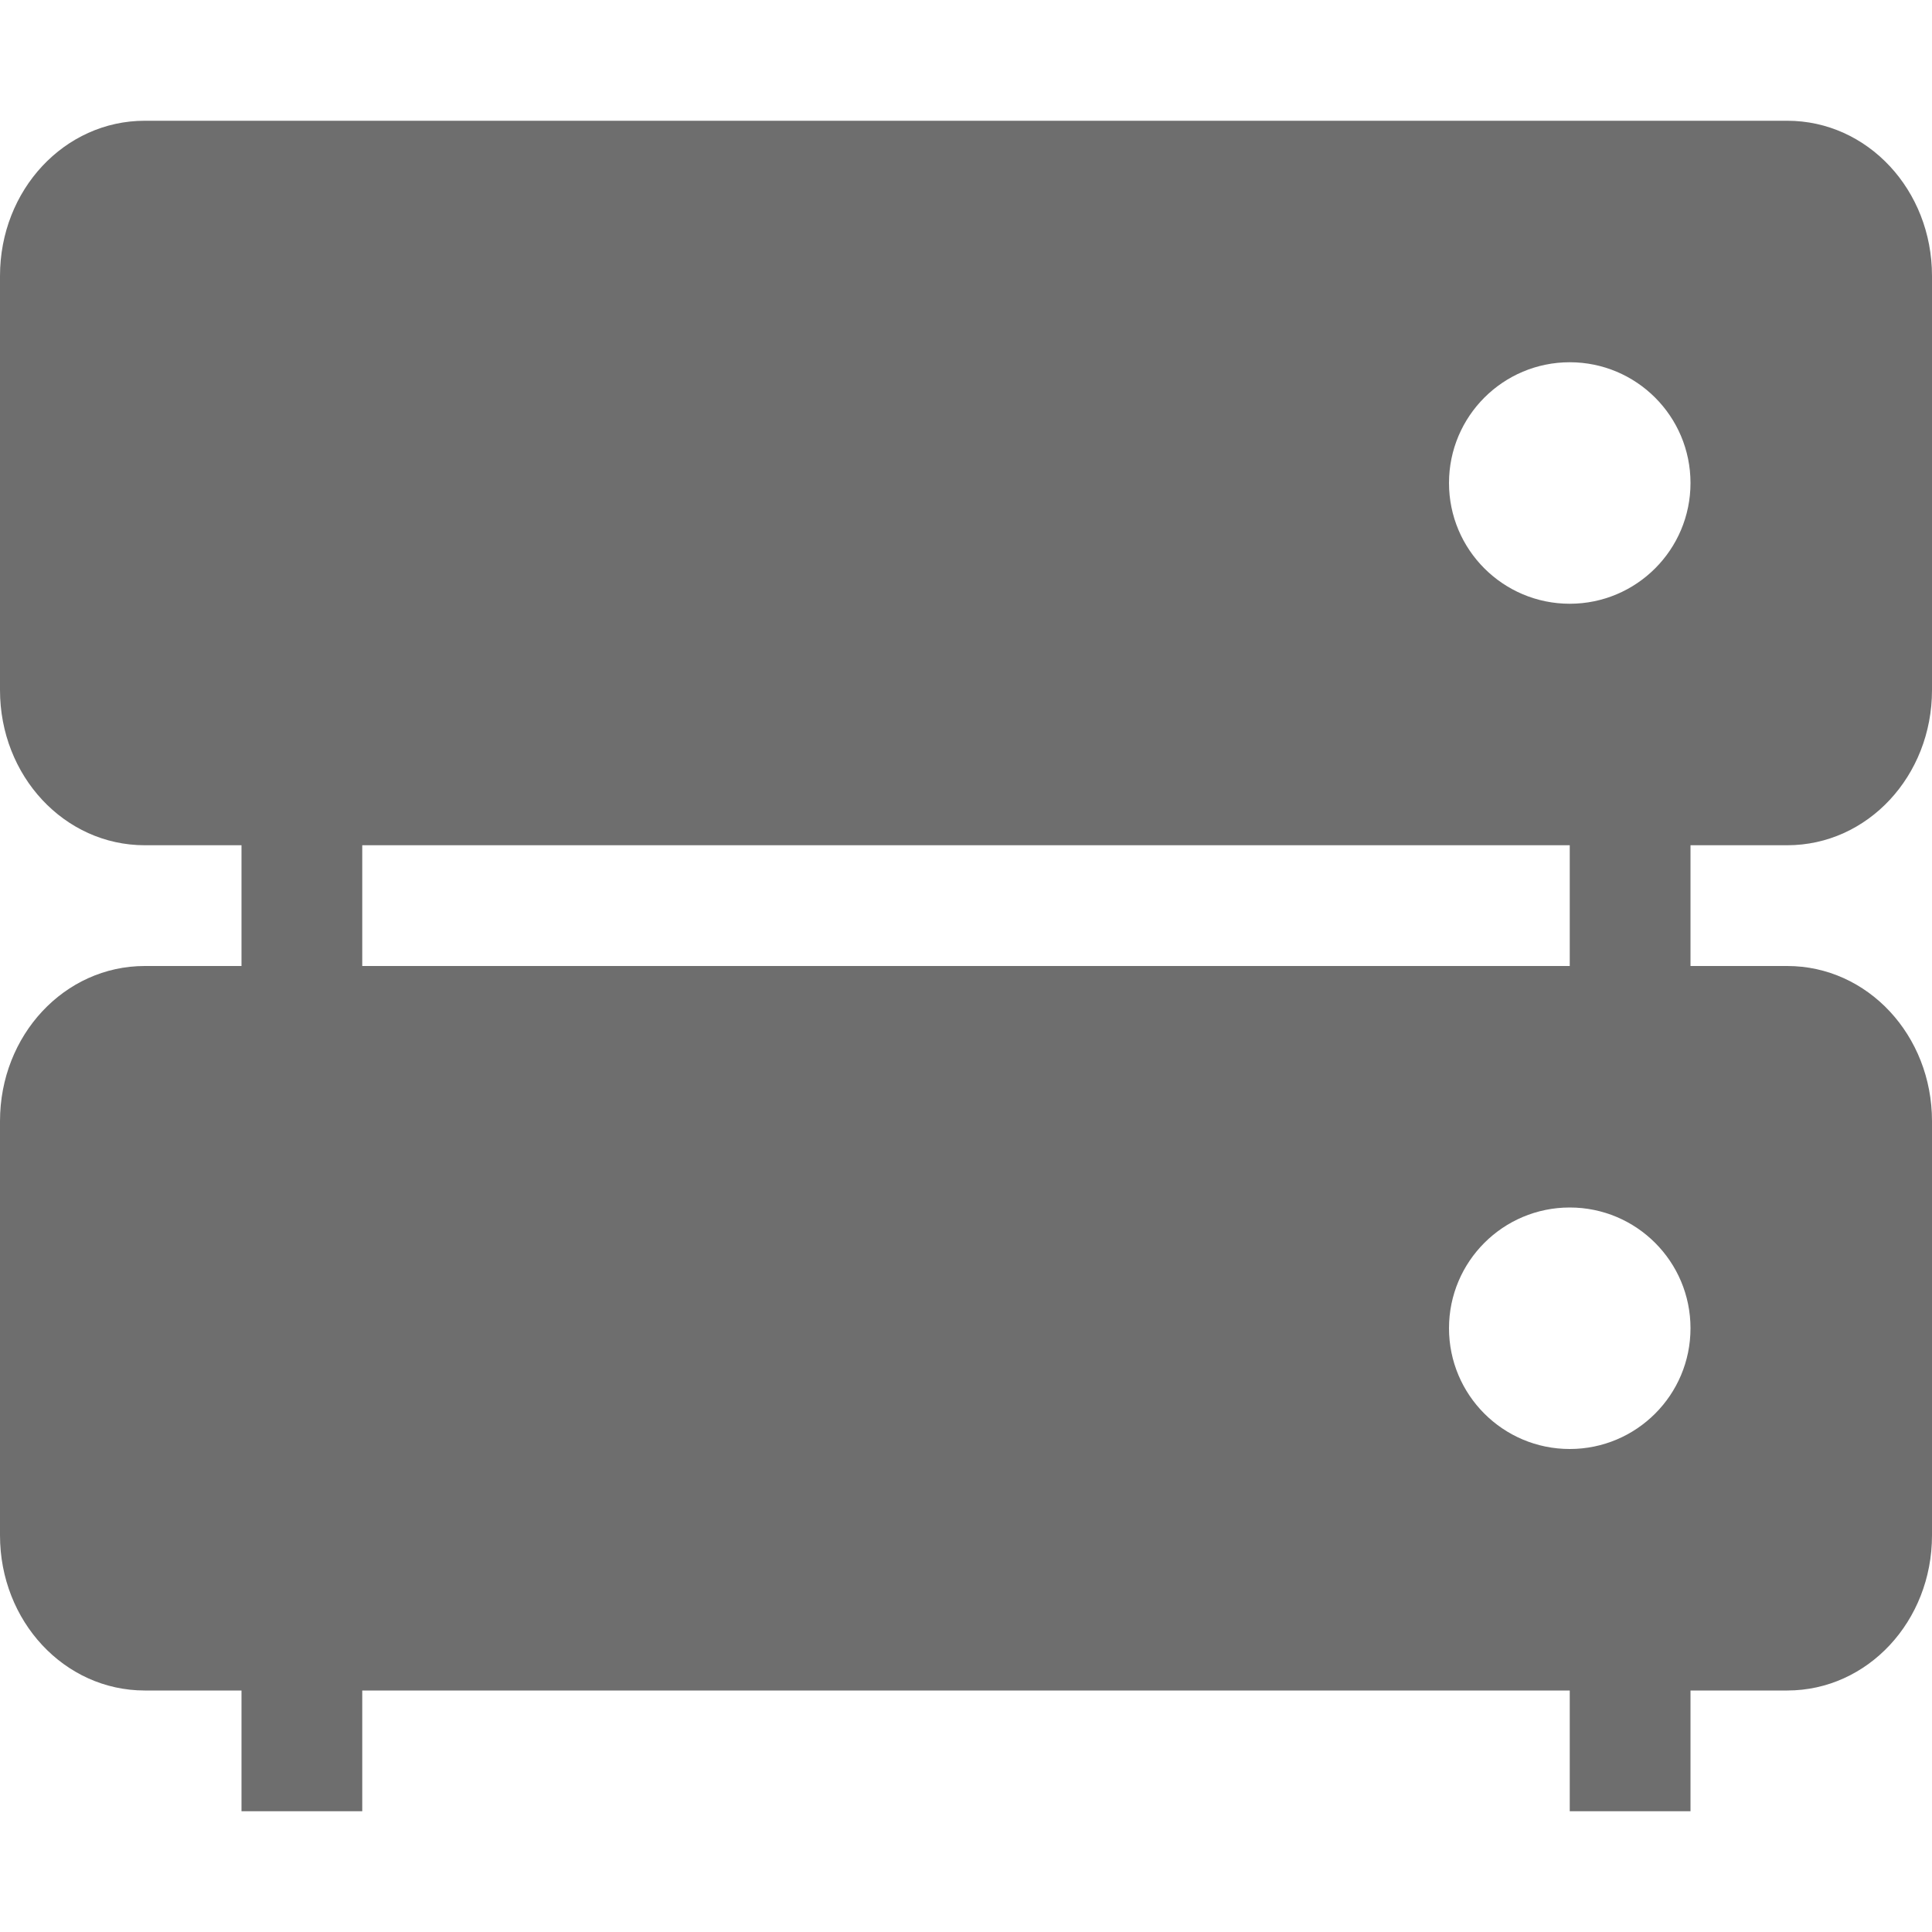
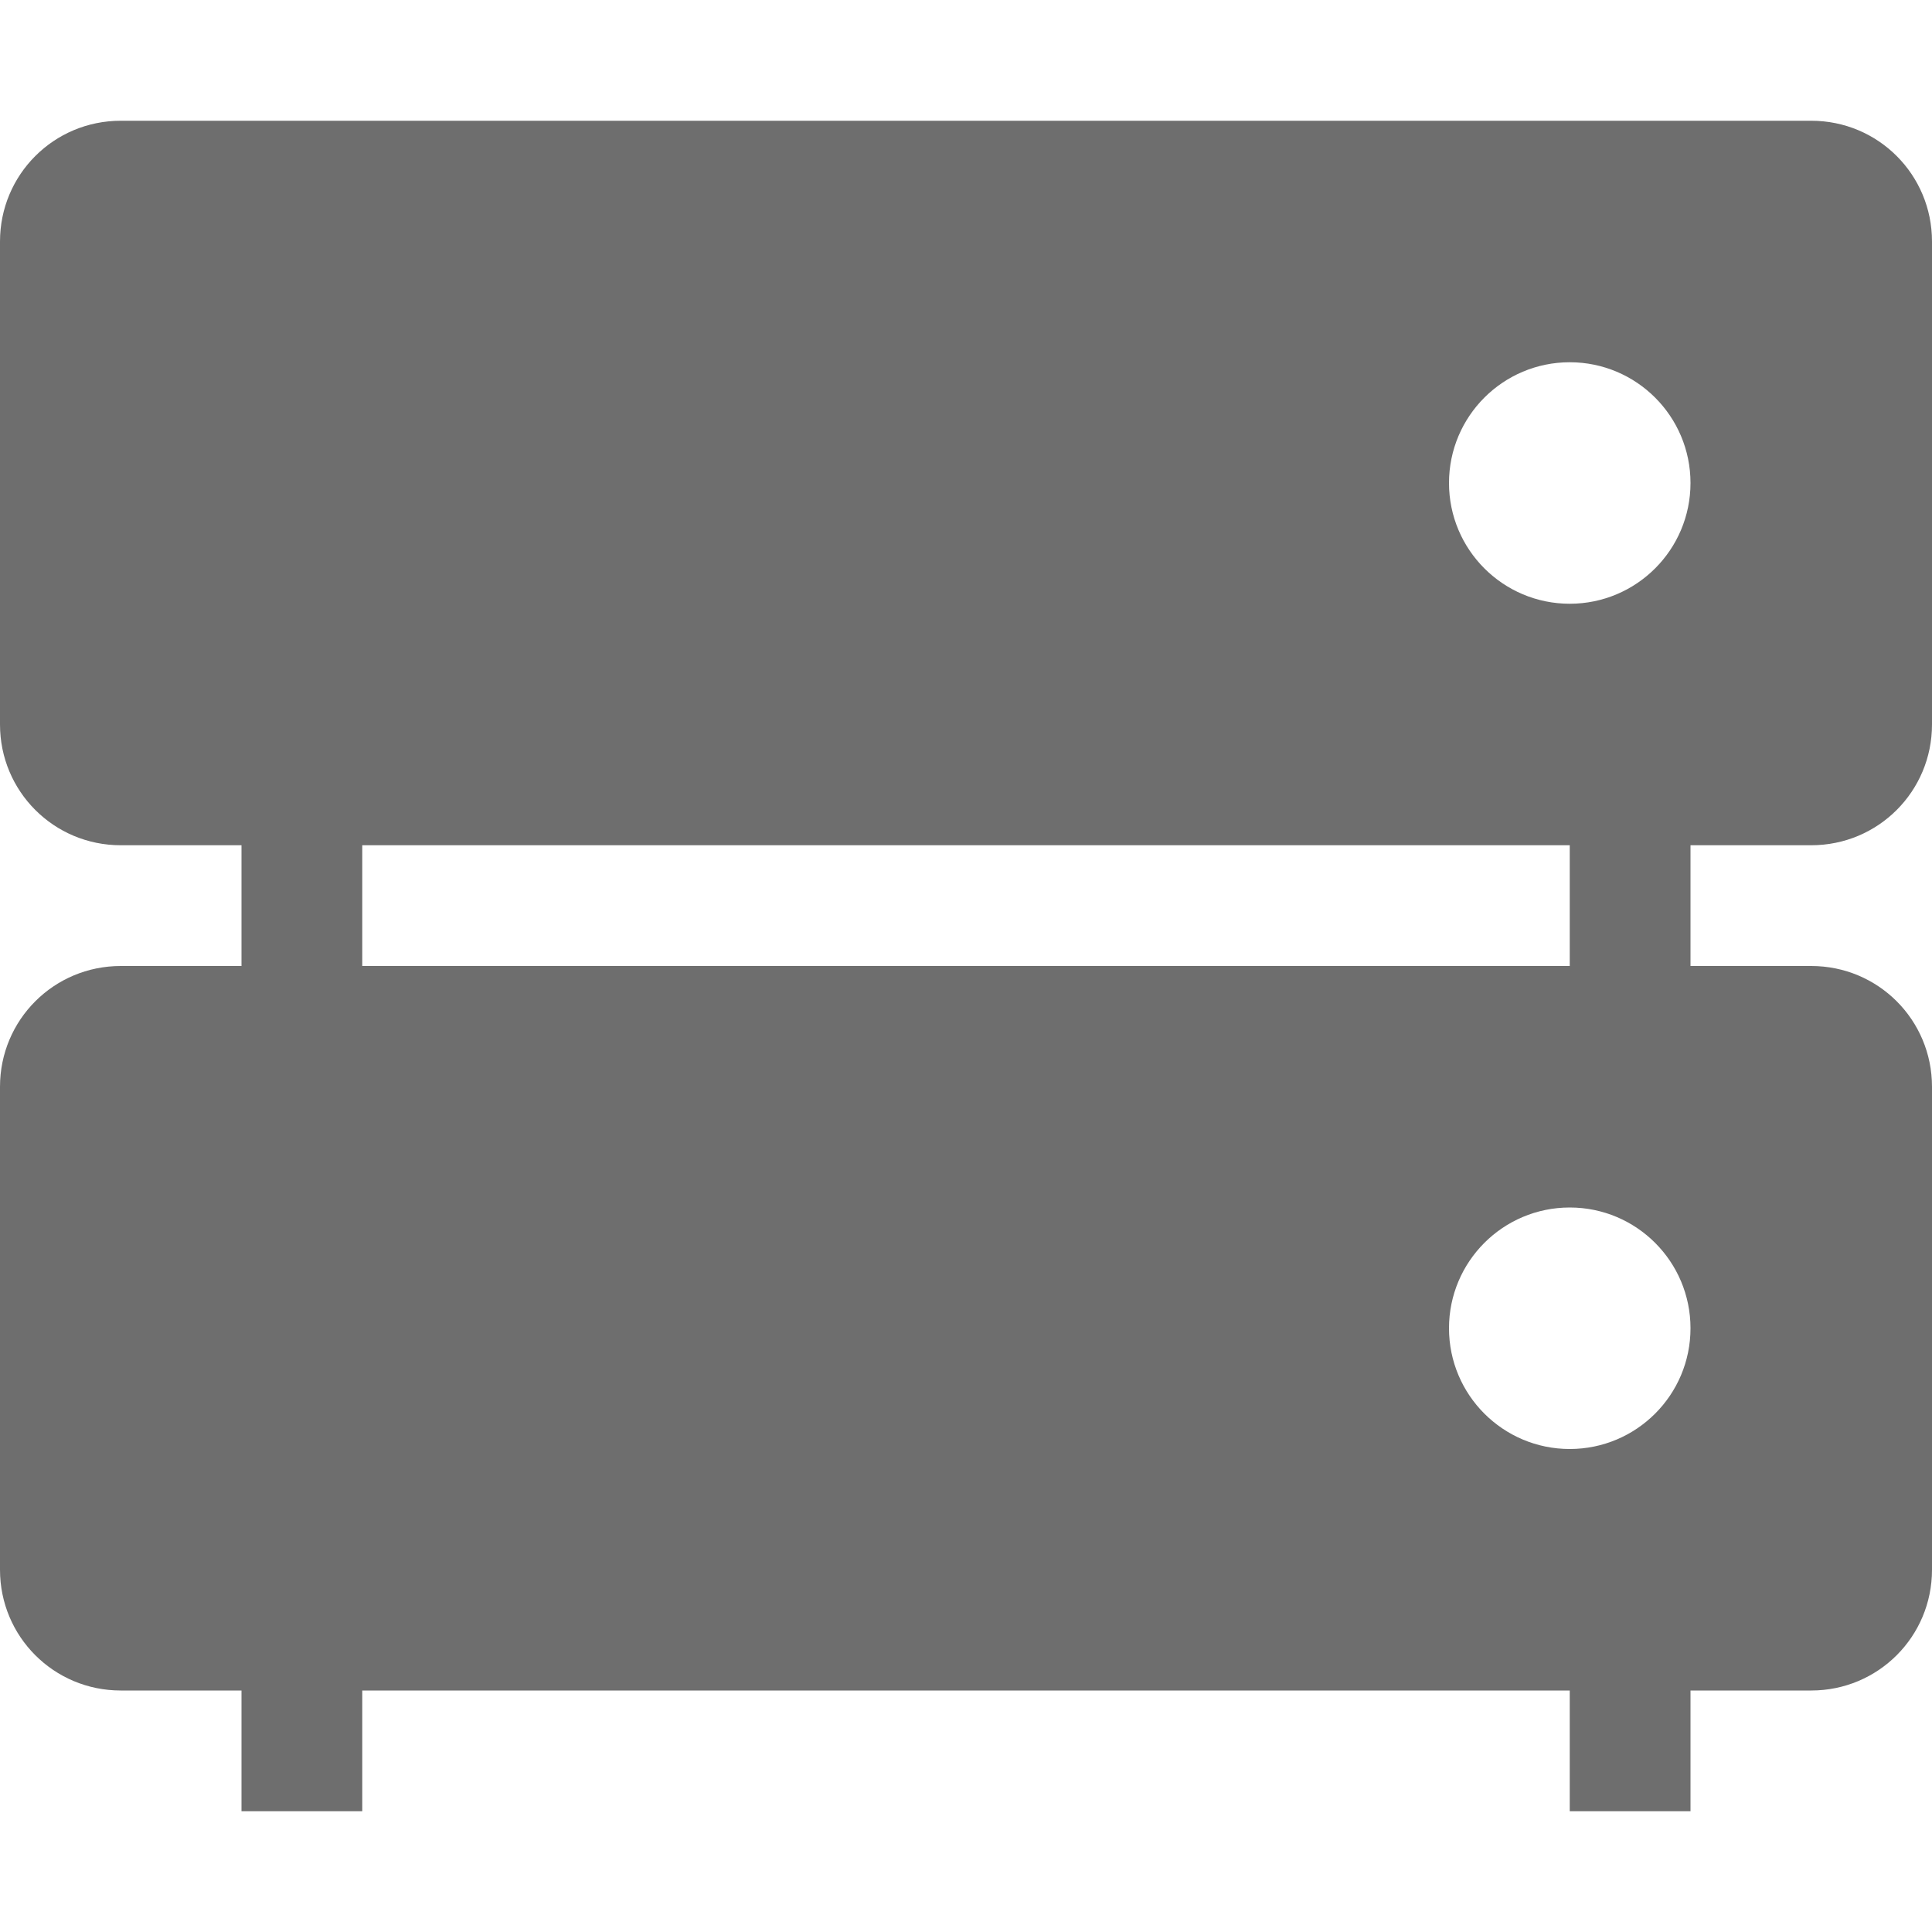
<svg xmlns="http://www.w3.org/2000/svg" width="16" height="16" version="1.1" viewBox="0 0 16 16">
  <defs>
    <style id="current-color-scheme" type="text/css">
   .ColorScheme-Text { color:#6e6e6e; } .ColorScheme-Highlight { color:#5294e2; }
  </style>
  </defs>
-   <path style="fill:currentColor" class="ColorScheme-Text" d="M 1.199,1 C 0.534,1 1e-7,1.573 1e-7,2.285 v 3.43 c 0,0.712 0.534,1.285 1.199,1.285 h 0.801 v 1 H 1.199 C 0.534,8 1e-7,8.573 1e-7,9.285 V 12.715 C 1e-7,13.427 0.534,14 1.199,14 h 0.801 v 1 h 1 V 14 H 13 v 1 h 1 v -1 h 0.801 C 15.466,14 16,13.427 16,12.715 V 9.285 C 16,8.573 15.466,8 14.801,8 H 14 v -1 h 0.801 C 15.466,7 16,6.427 16,5.715 V 2.285 C 16,1.573 15.466,1 14.801,1 Z M 13,3 A 1,1 0 0 1 14,4 1,1 0 0 1 13,5 1,1 0 0 1 12,4 1,1 0 0 1 13,3 Z M 3,7 H 13 v 1 H 3 Z M 13,10 a 1,1 0 0 1 1,1 1,1 0 0 1 -1,1 1,1 0 0 1 -1,-1 1,1 0 0 1 1,-1 z" />
+   <path style="fill:currentColor" class="ColorScheme-Text" d="M 1 1 C 0.446 1 0 1.446 0 2 L 0 6 C 0 6.554 0.446 7 1 7 L 2 7 L 2 8 L 1 8 C 0.446 8 0 8.446 0 9 L 0 13 C 0 13.554 0.446 14 1 14 L 2 14 L 2 15 L 3 15 L 3 14 L 13 14 L 13 15 L 14 15 L 14 14 L 15 14 C 15.554 14 16 13.554 16 13 L 16 9 C 16 8.446 15.554 8 15 8 L 14 8 L 14 7 L 15 7 C 15.554 7 16 6.554 16 6 L 16 2 C 16 1.446 15.554 1 15 1 L 1 1 z M 13 3 A 1 1 0 0 1 14 4 A 1 1 0 0 1 13 5 A 1 1 0 0 1 12 4 A 1 1 0 0 1 13 3 z M 3 7 L 13 7 L 13 8 L 3 8 L 3 7 z M 13 10 A 1 1 0 0 1 14 11 A 1 1 0 0 1 13 12 A 1 1 0 0 1 12 11 A 1 1 0 0 1 13 10 z" />
</svg>
